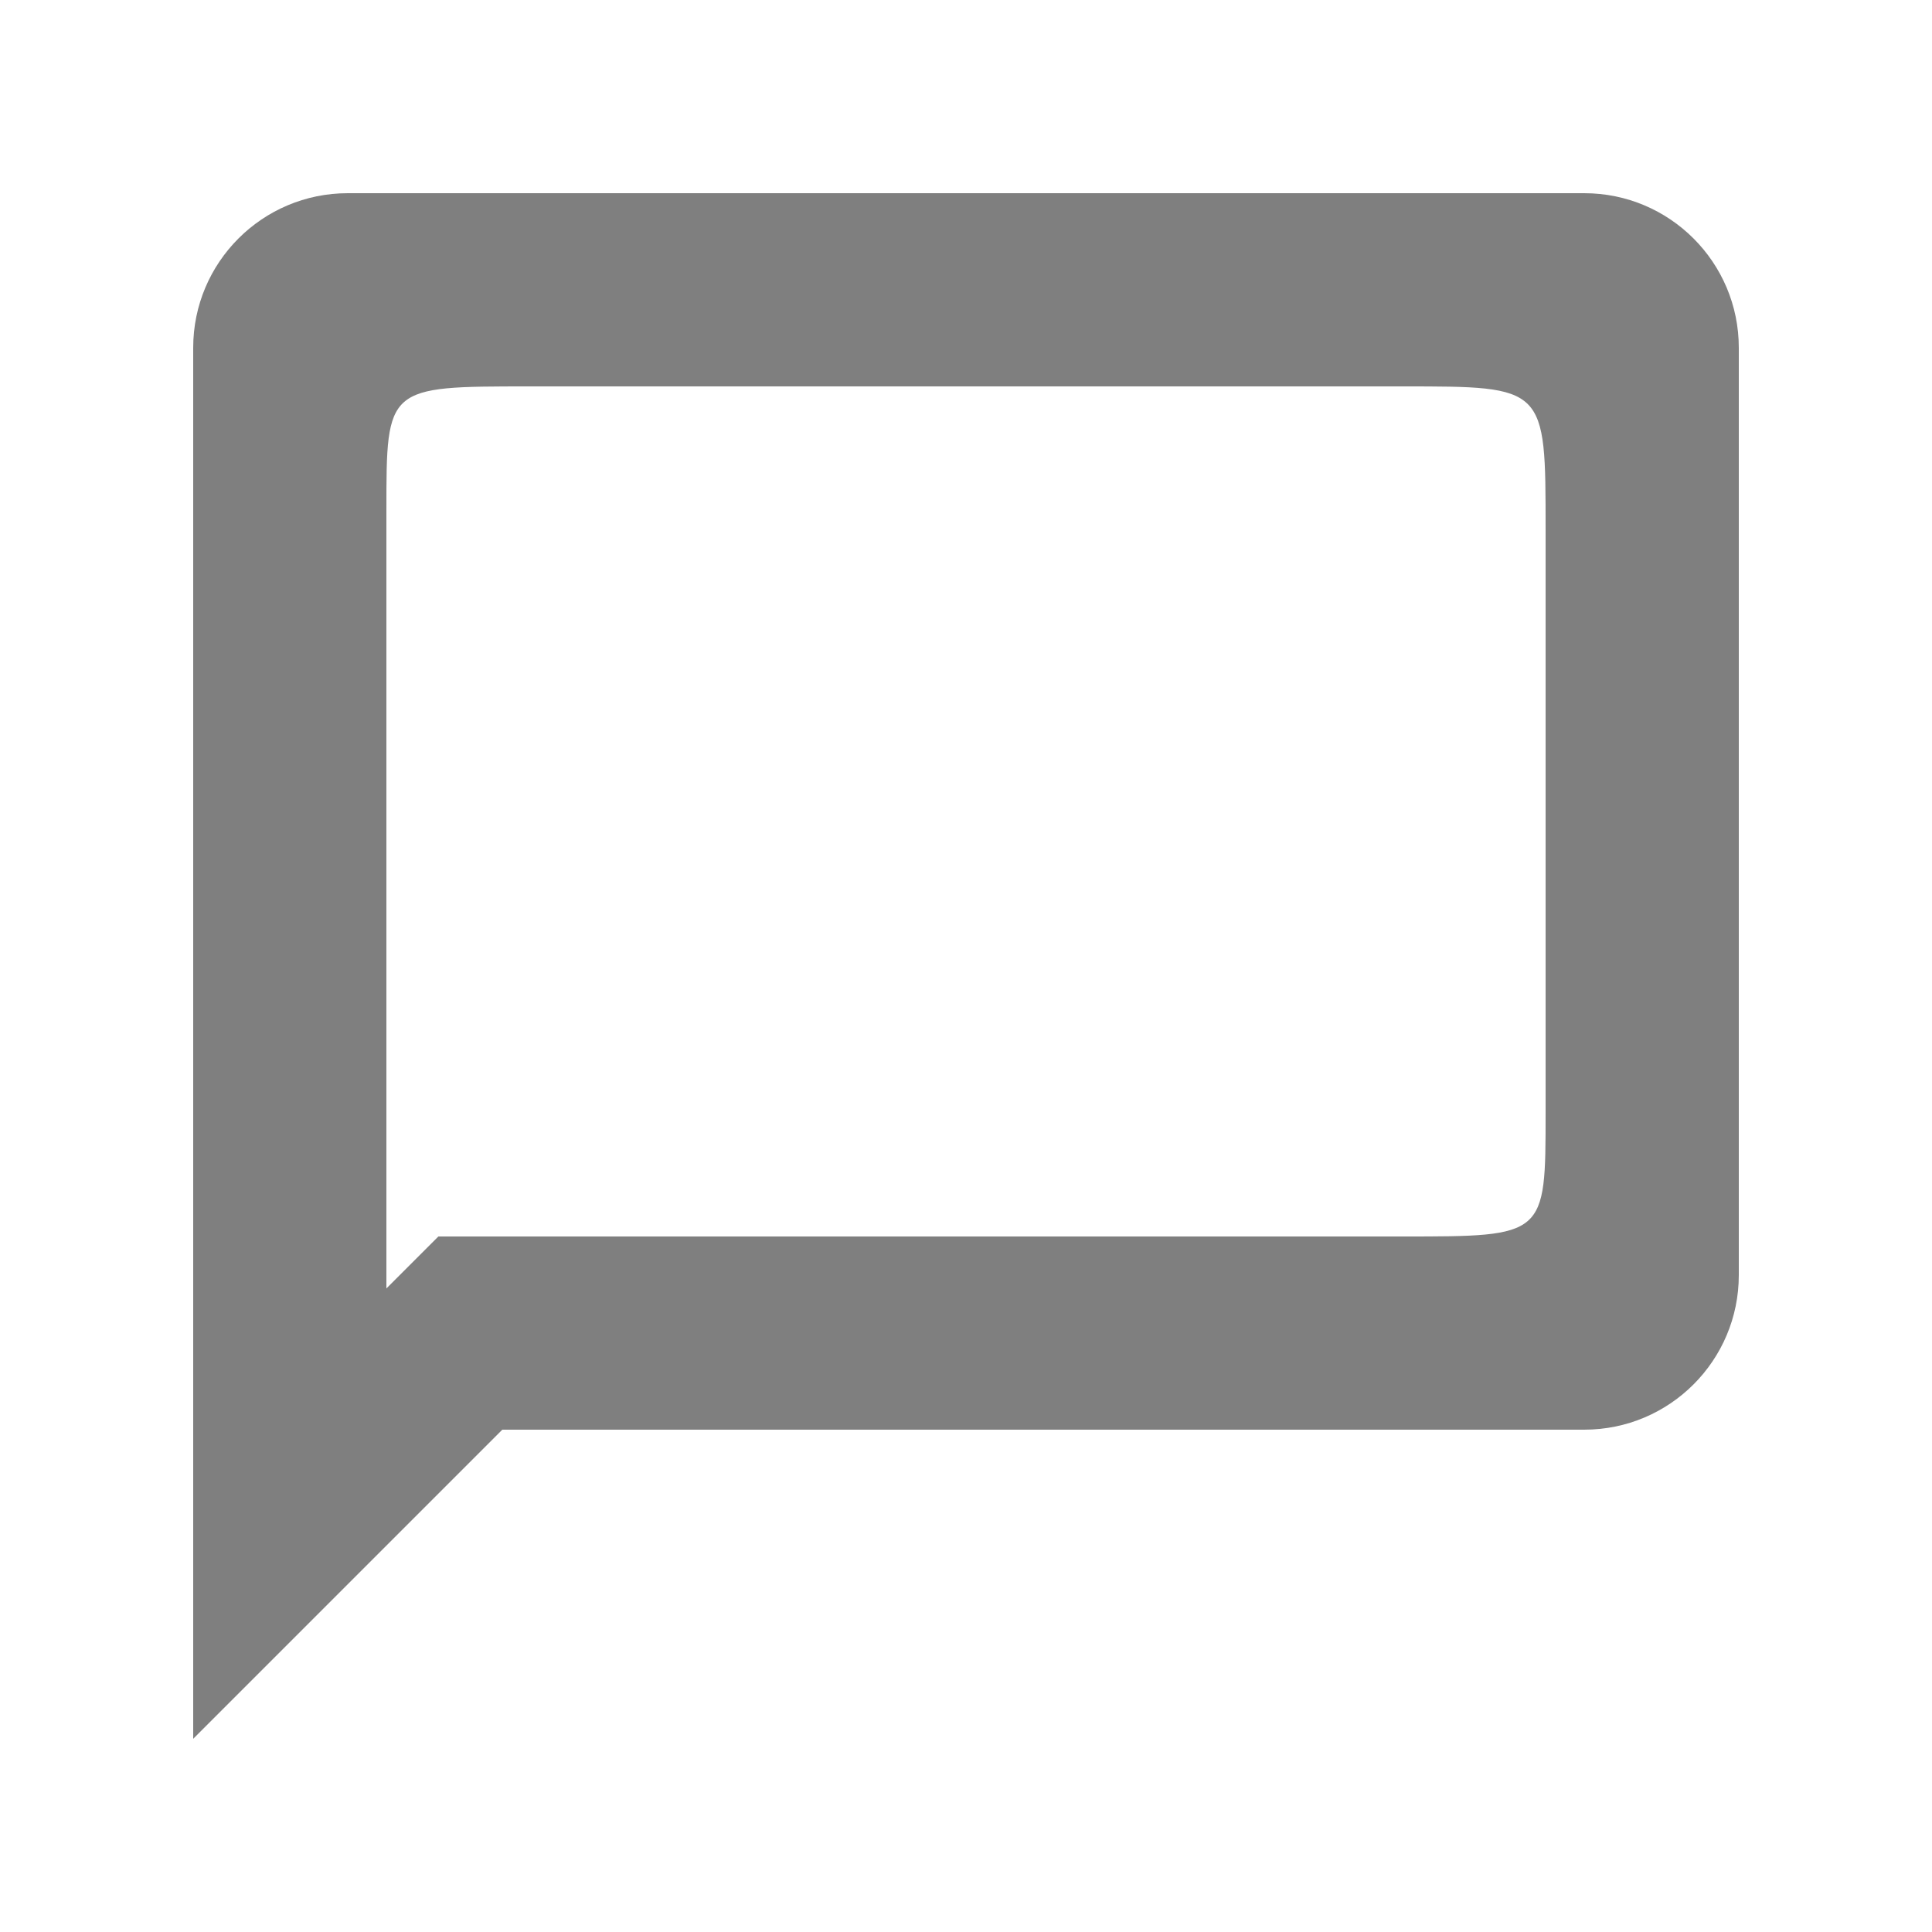
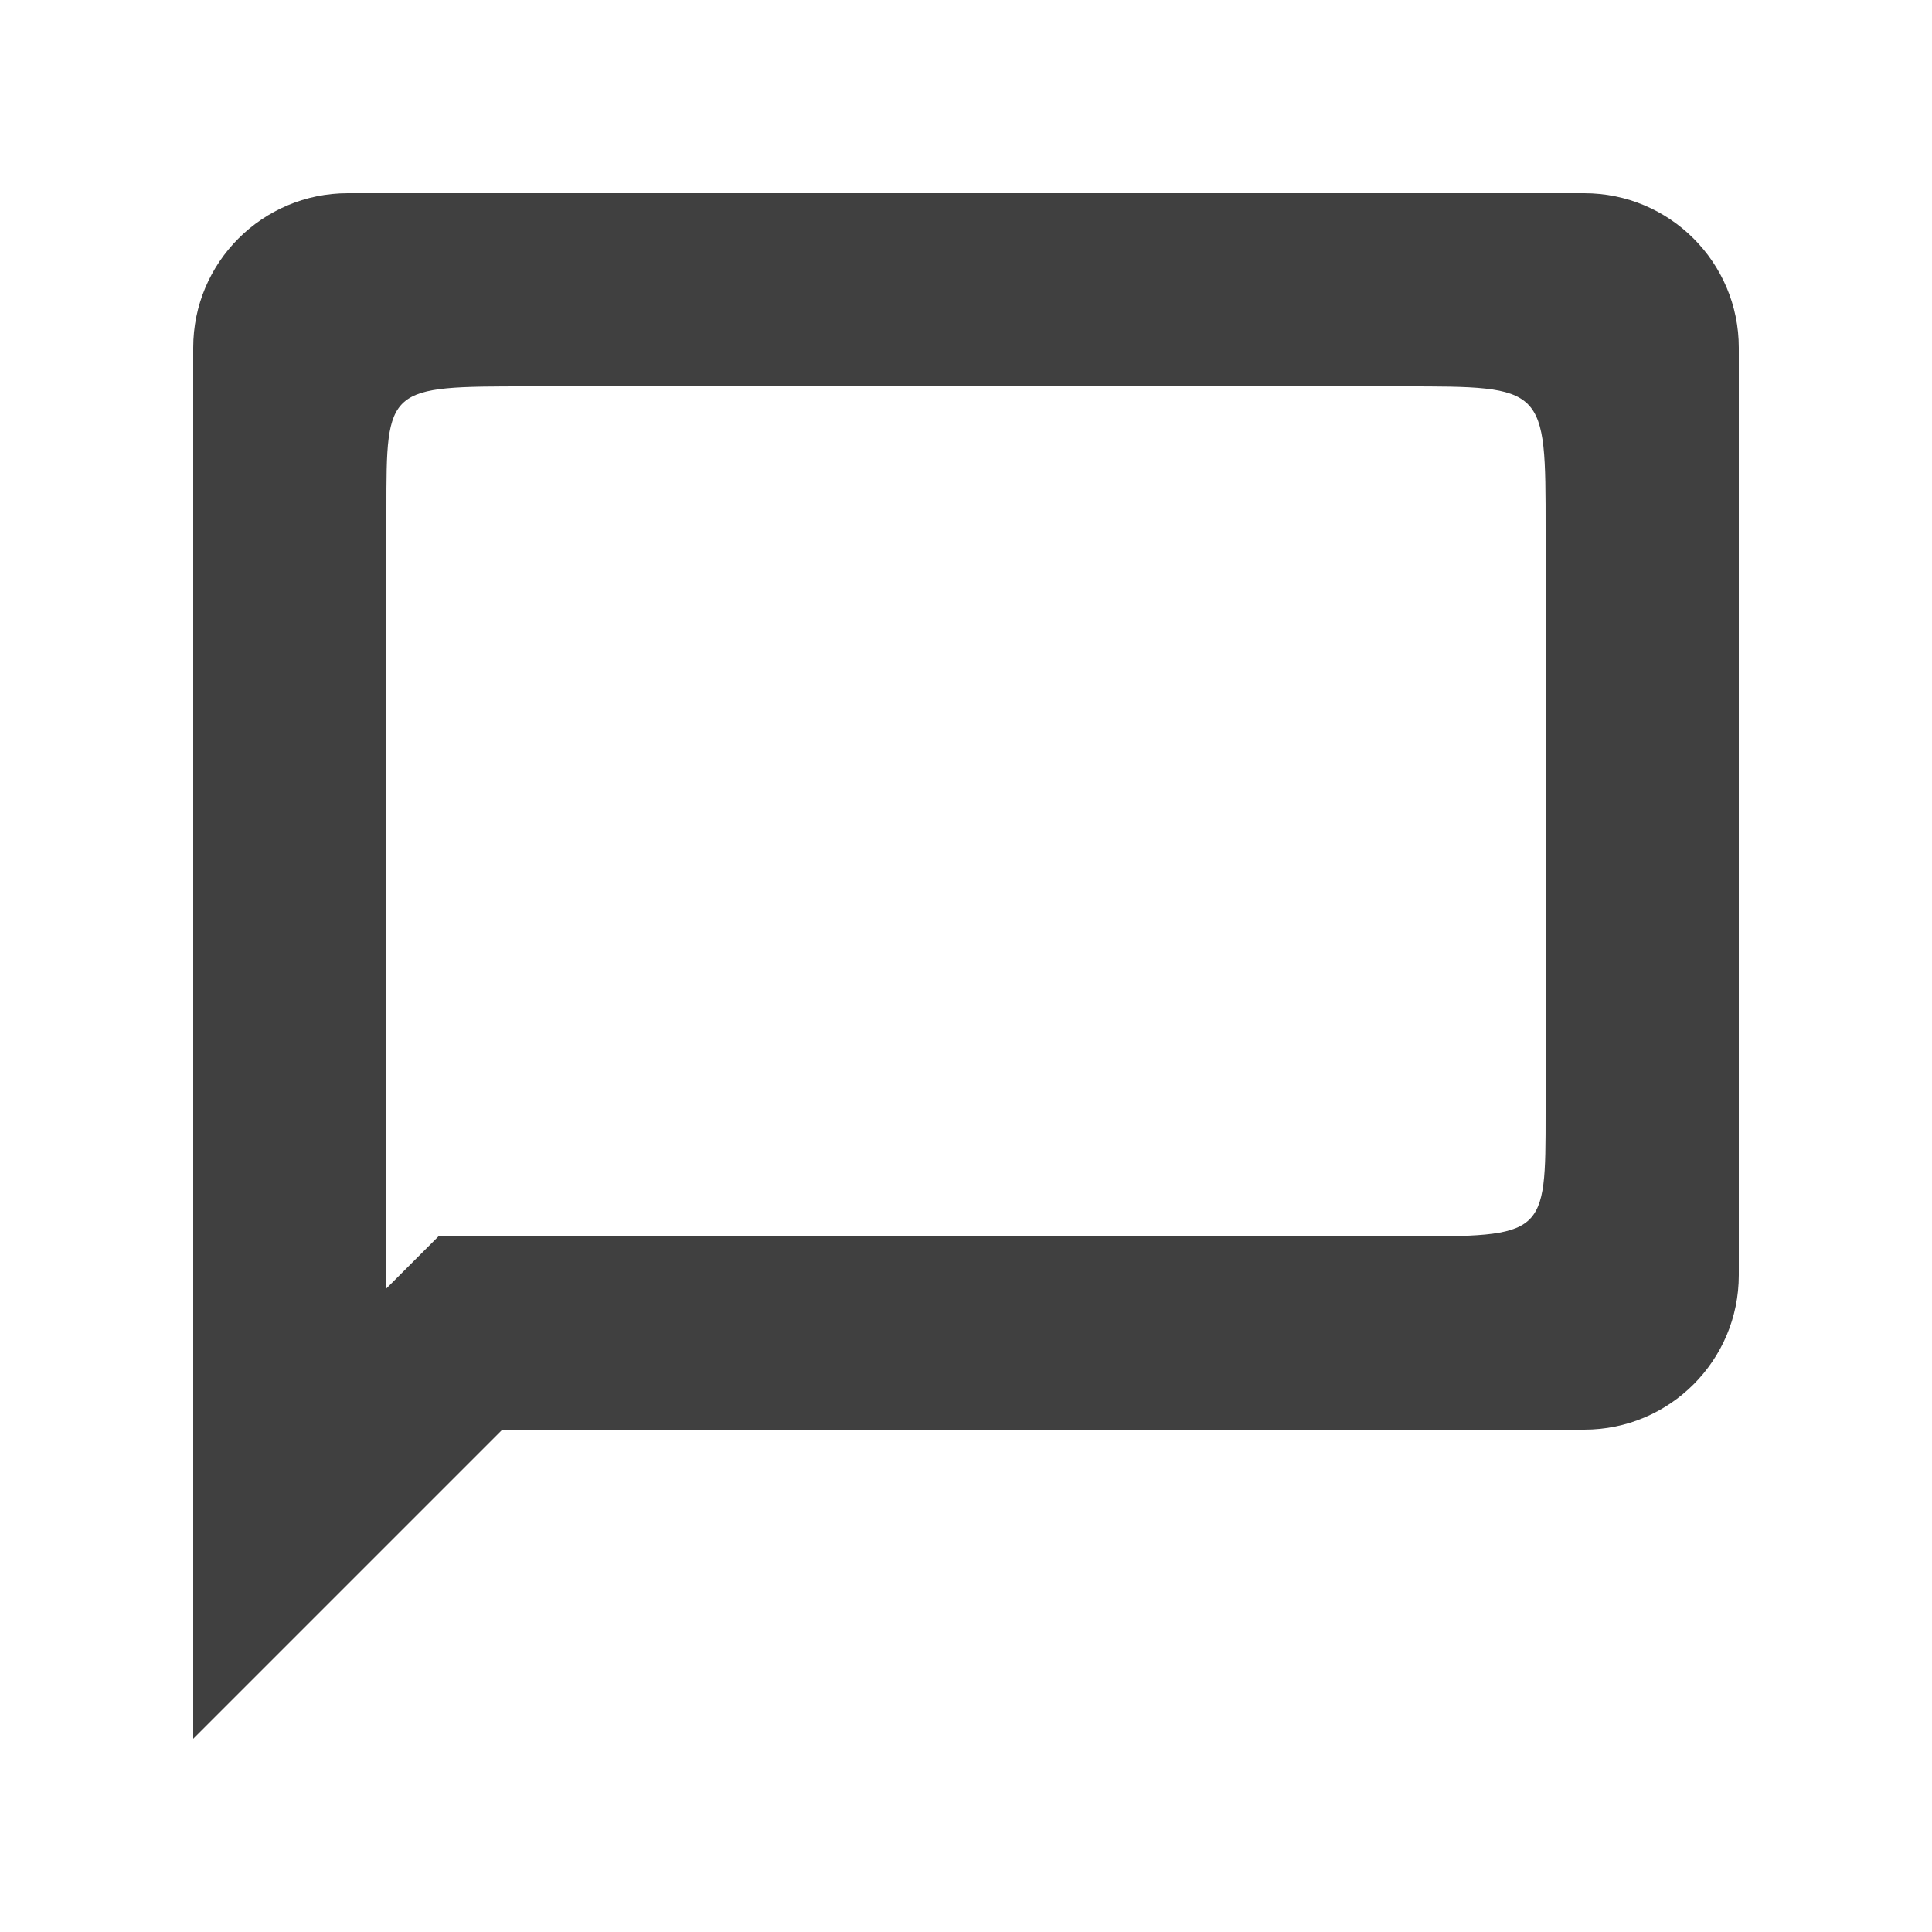
<svg xmlns="http://www.w3.org/2000/svg" width="20" height="20">
-   <path d="M3.6 2A1.6 1.6 0 0 0 2 3.6V18l3.2-3.2h11.2a1.6 1.6 0 0 0 1.6-1.6V3.6A1.6 1.6 0 0 0 16.4 2Zm1.88 2h9.04C16.003 4 16 3.997 16 5.48v6.04c0 1.28 0 1.28-1.48 1.28H4.538L4 13.338V5.28C4 4 4 4 5.48 4Z" opacity=".5" />
+   <path d="M3.6 2A1.6 1.6 0 0 0 2 3.6V18l3.2-3.2h11.2a1.6 1.6 0 0 0 1.6-1.6V3.6A1.6 1.6 0 0 0 16.4 2Zm1.88 2h9.04C16.003 4 16 3.997 16 5.48v6.04c0 1.28 0 1.28-1.48 1.28H4.538L4 13.338V5.28C4 4 4 4 5.48 4Z" opacity=".75" />
</svg>
